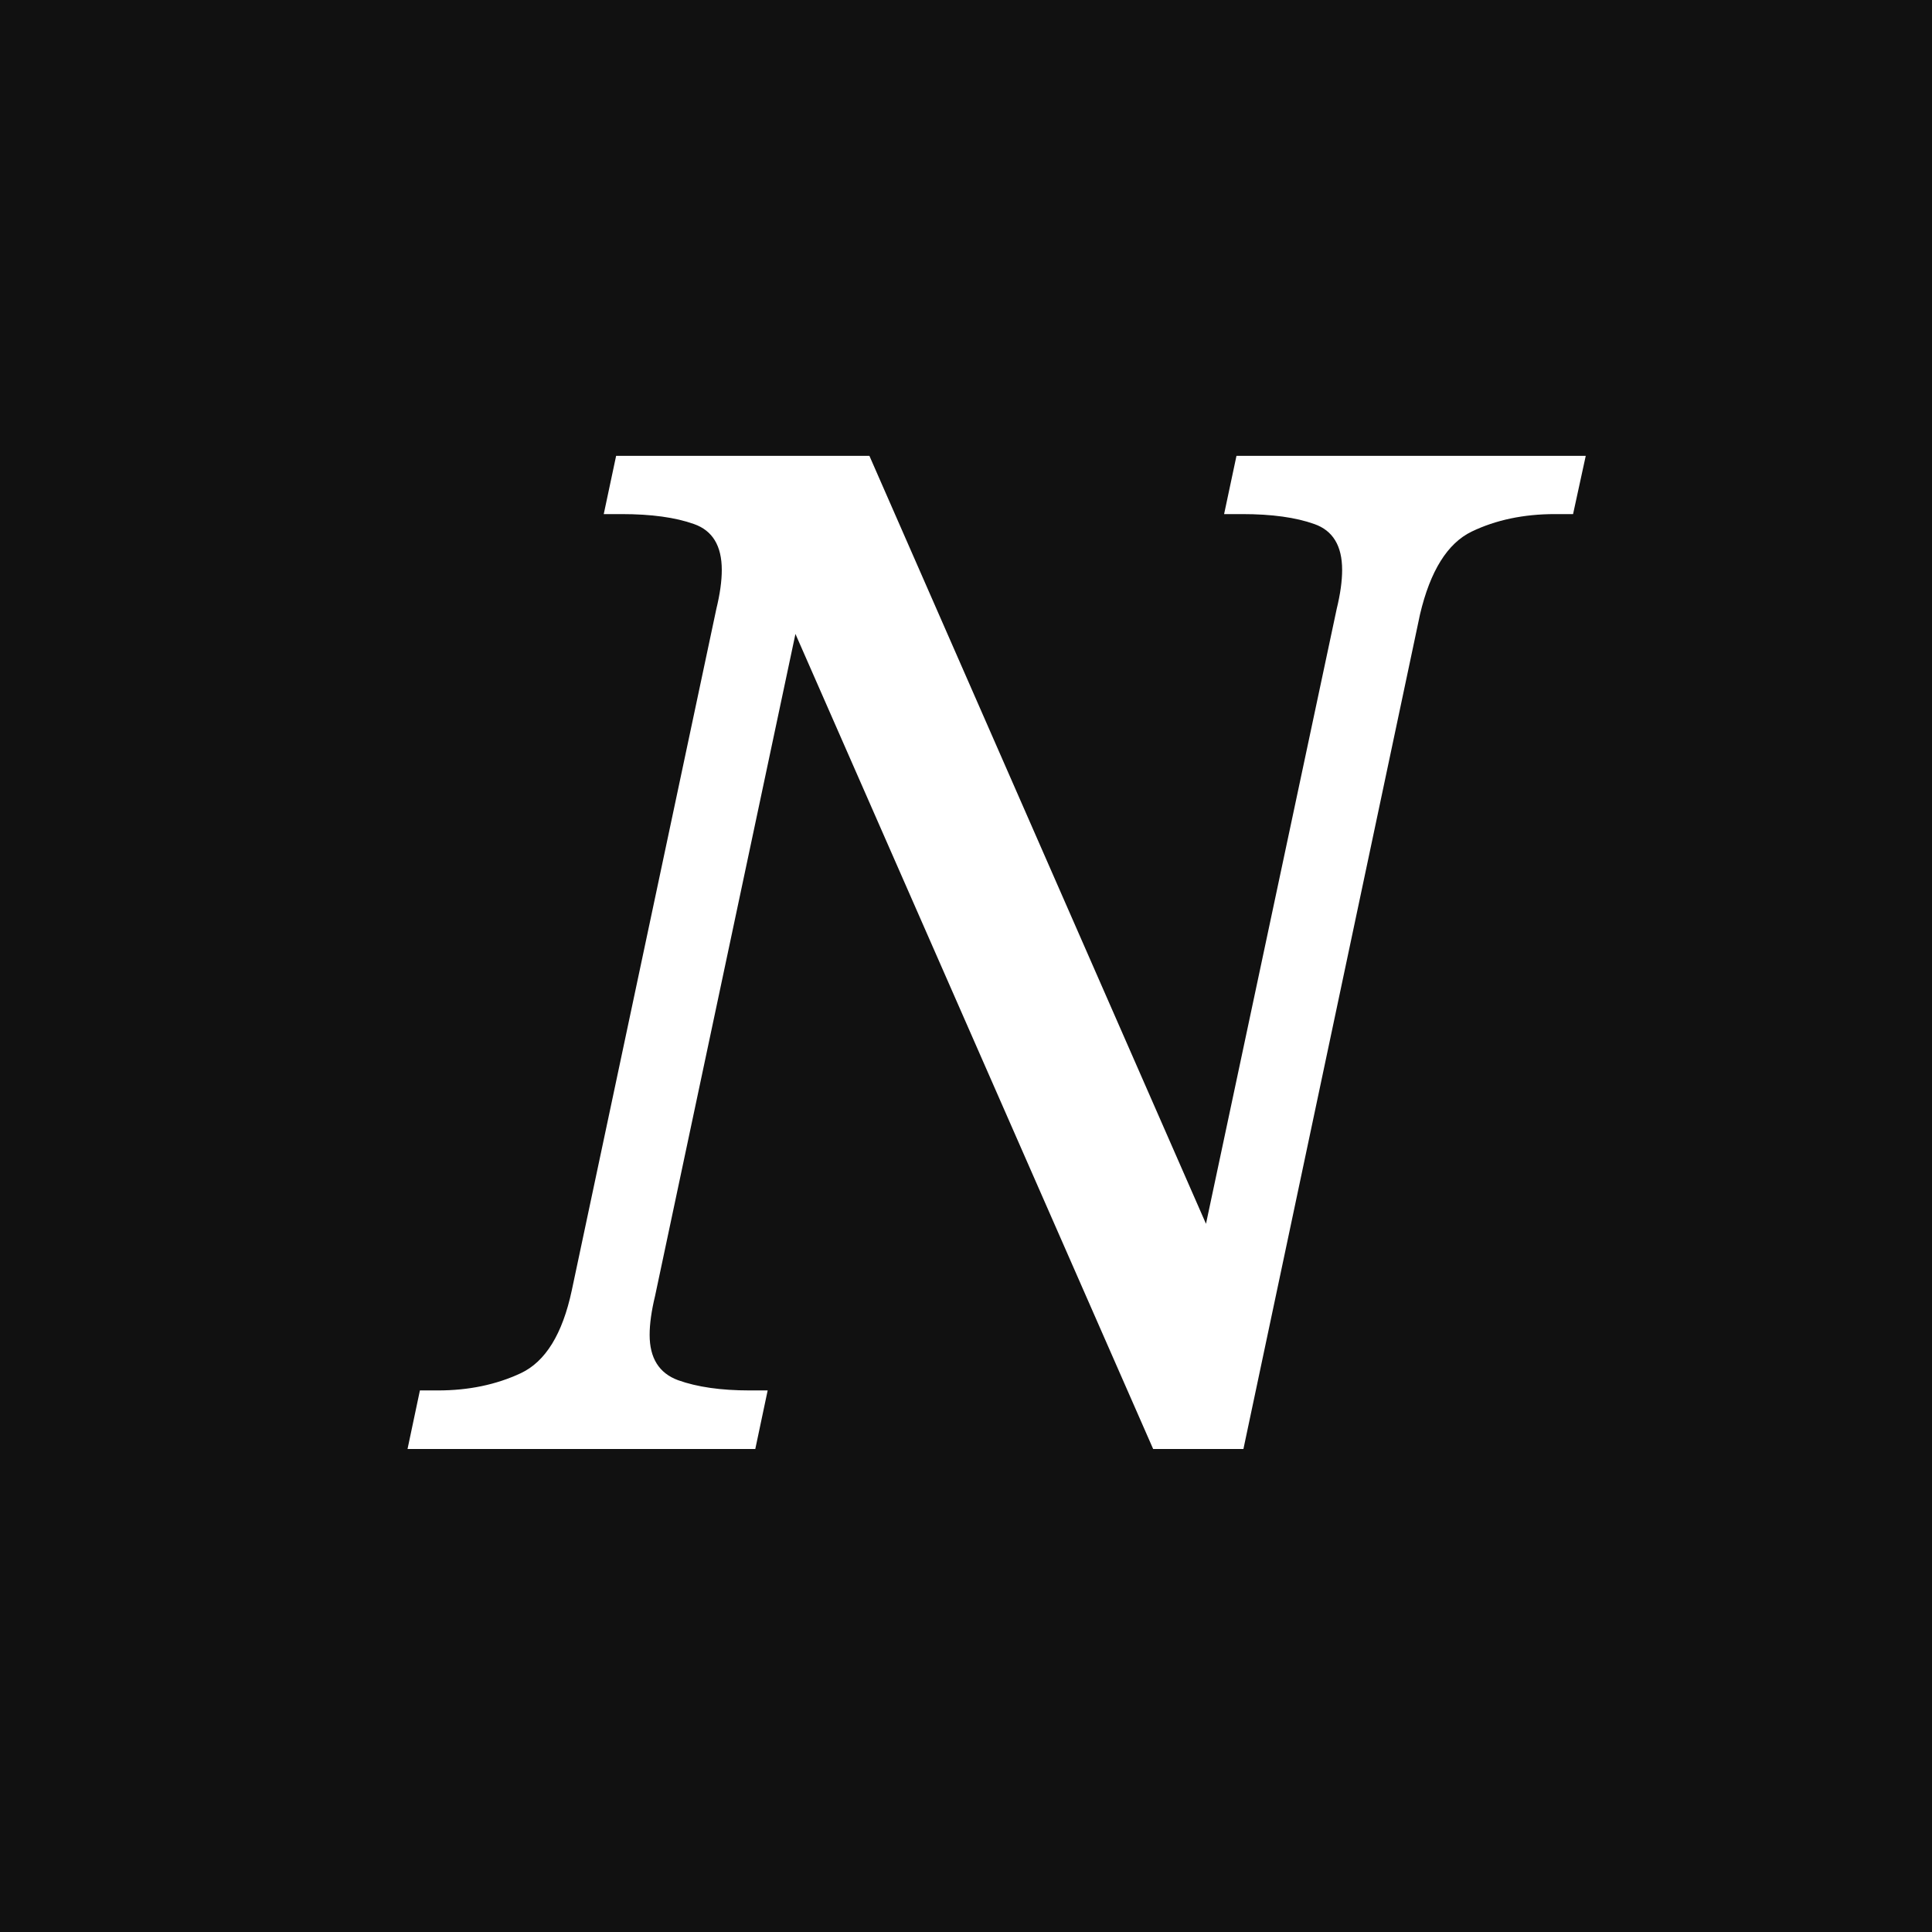
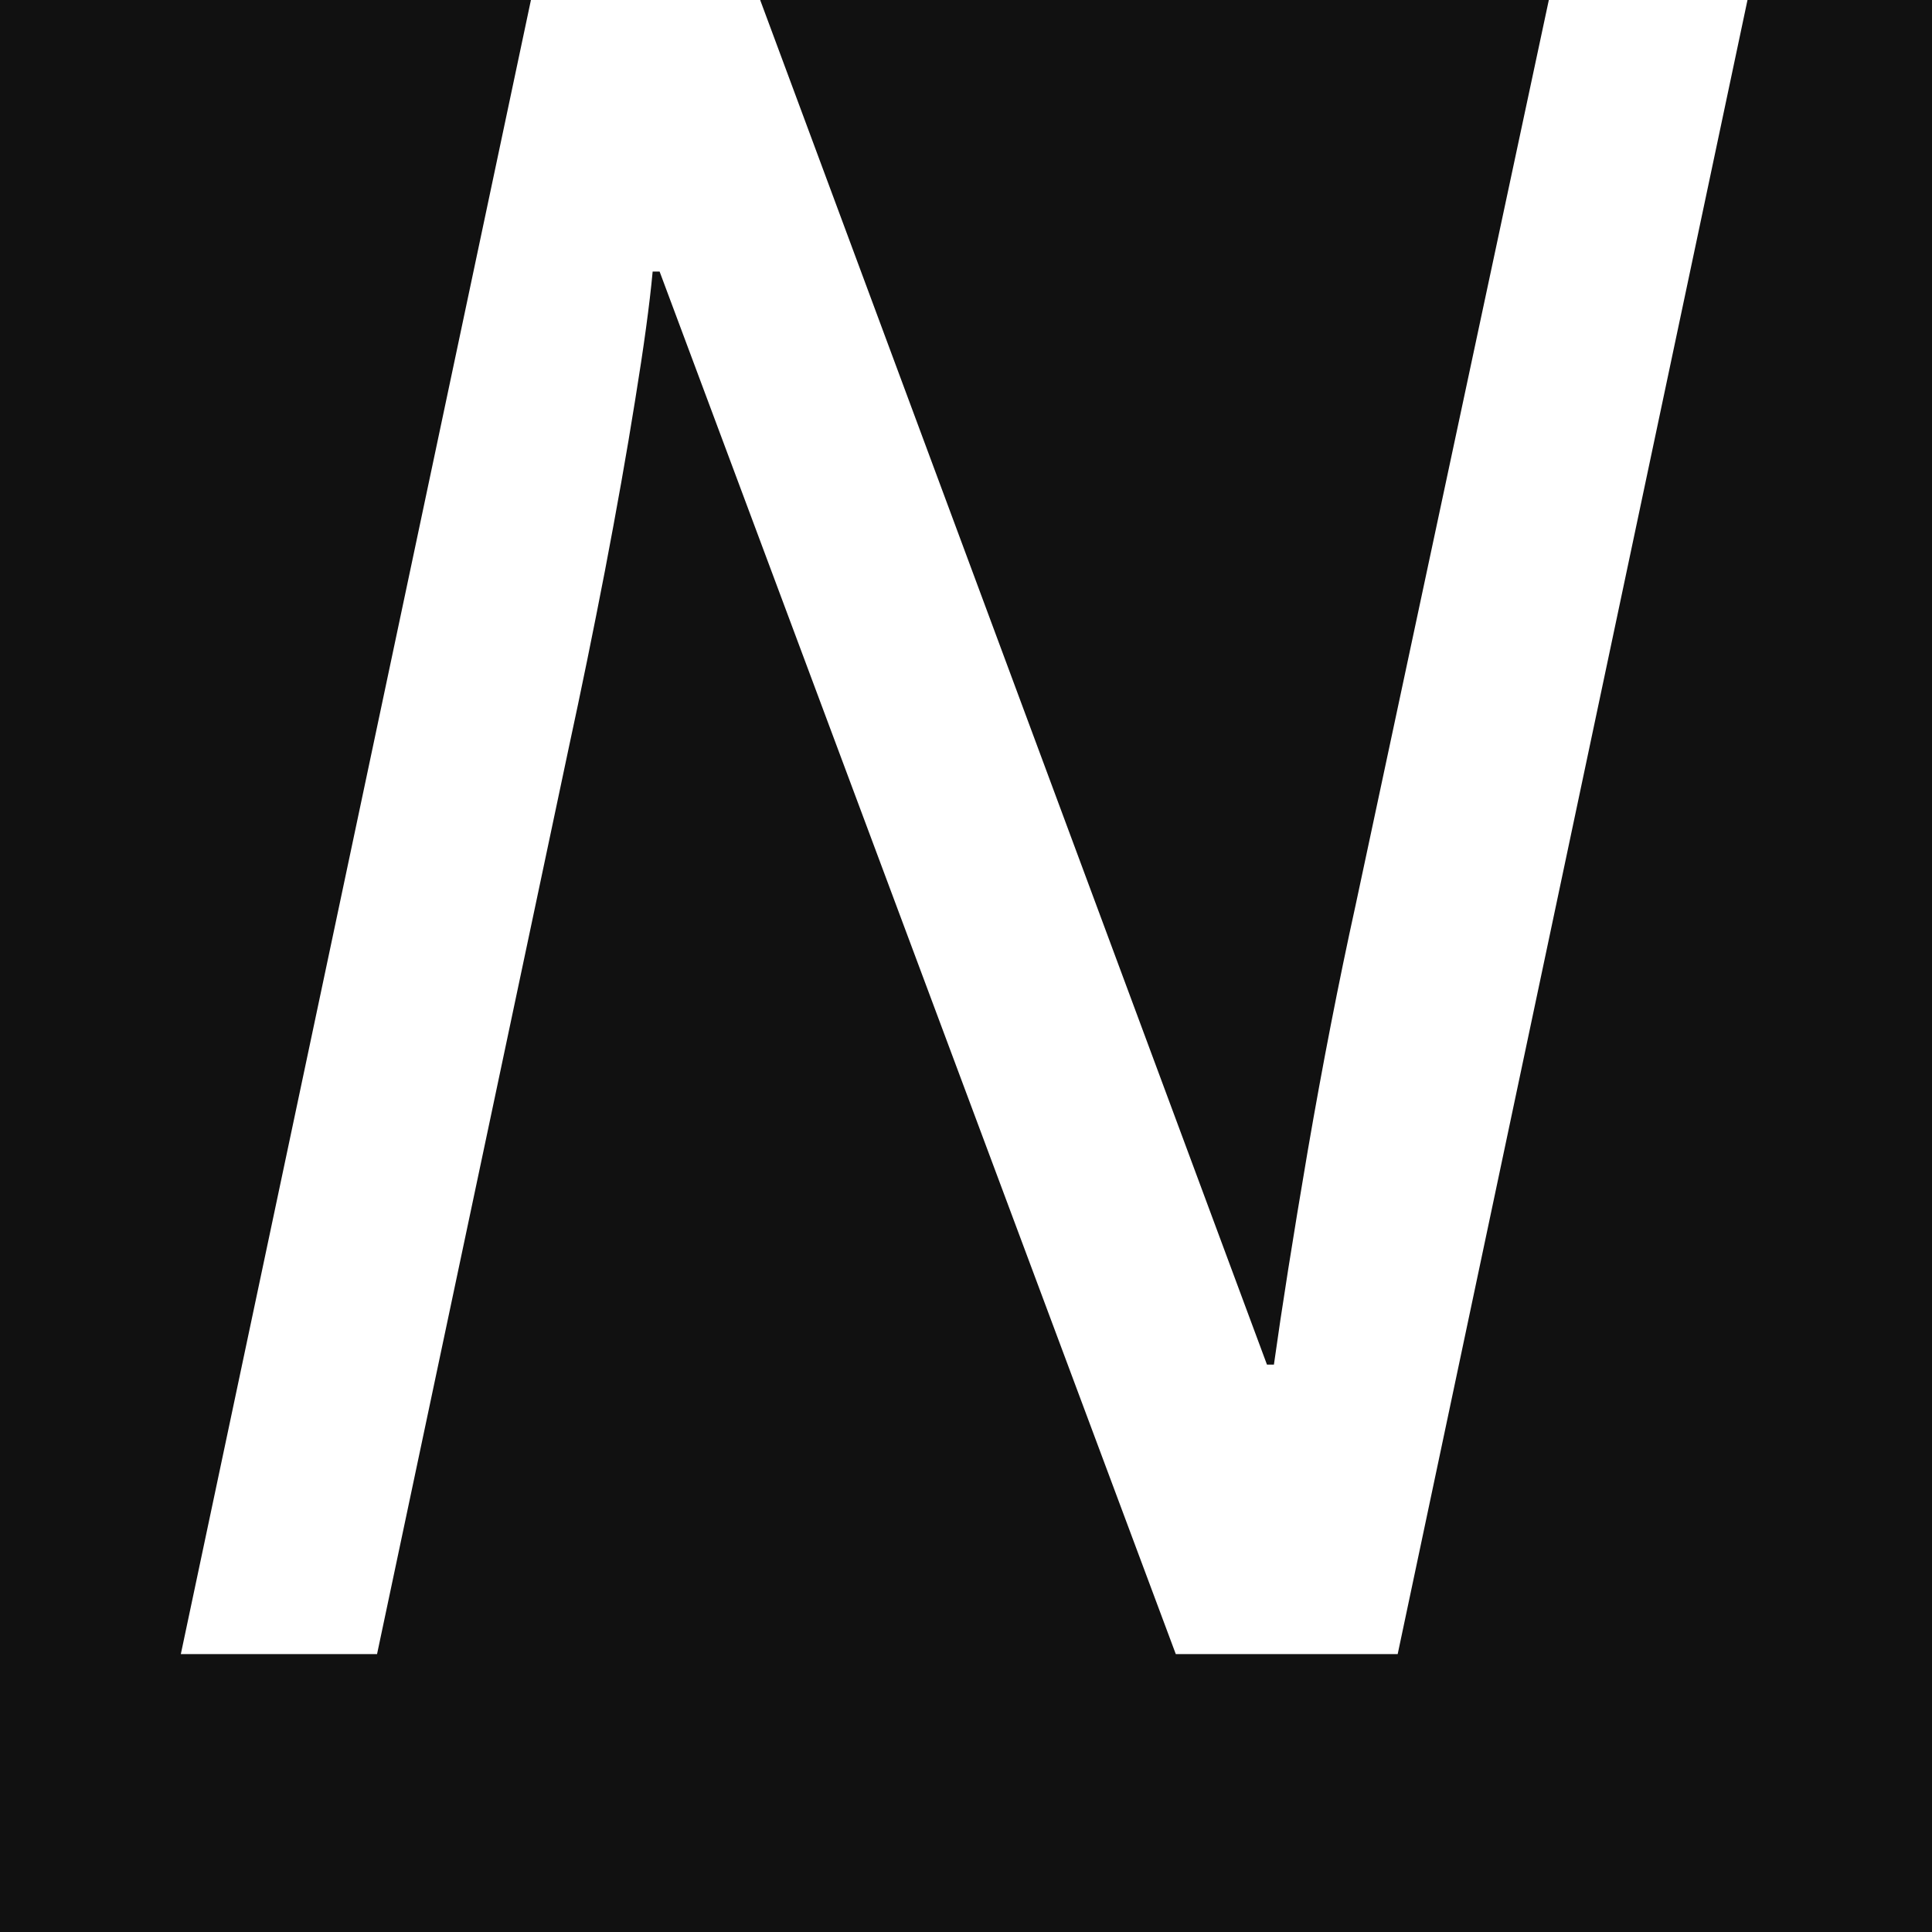
- <svg xmlns="http://www.w3.org/2000/svg" viewBox="0 0 100 100">
-   <rect width="100" height="100" fill="#111111" />
-   <text x="50" y="75" font-family="Georgia, serif" font-size="72" font-style="italic" text-anchor="middle" fill="#ffffff">N</text>
+ <svg xmlns="http://www.w3.org/2000/svg" viewBox="0 0 100 100" version="1.1" id="svg6">
+   <defs id="defs10" />
+   <rect width="100" height="100" fill="#111111" id="rect2" />
+   <text xml:space="preserve" style="font-style:normal;font-weight:normal;font-size:120.874px;line-height:1.25;font-family:sans-serif;fill:#000000;fill-opacity:1;stroke:none;stroke-width:1.889" x="4.533" y="85.617" id="text19873">
+     <tspan id="tspan19871" x="4.533" y="85.617" style="font-style:italic;font-variant:normal;font-weight:normal;font-stretch:normal;font-size:120.874px;font-family:'EB Garamond';-inkscape-font-specification:'EB Garamond Italic';fill:#ffffff;fill-opacity:1;stroke-width:1.889">N</tspan>
+   </text>
</svg>
